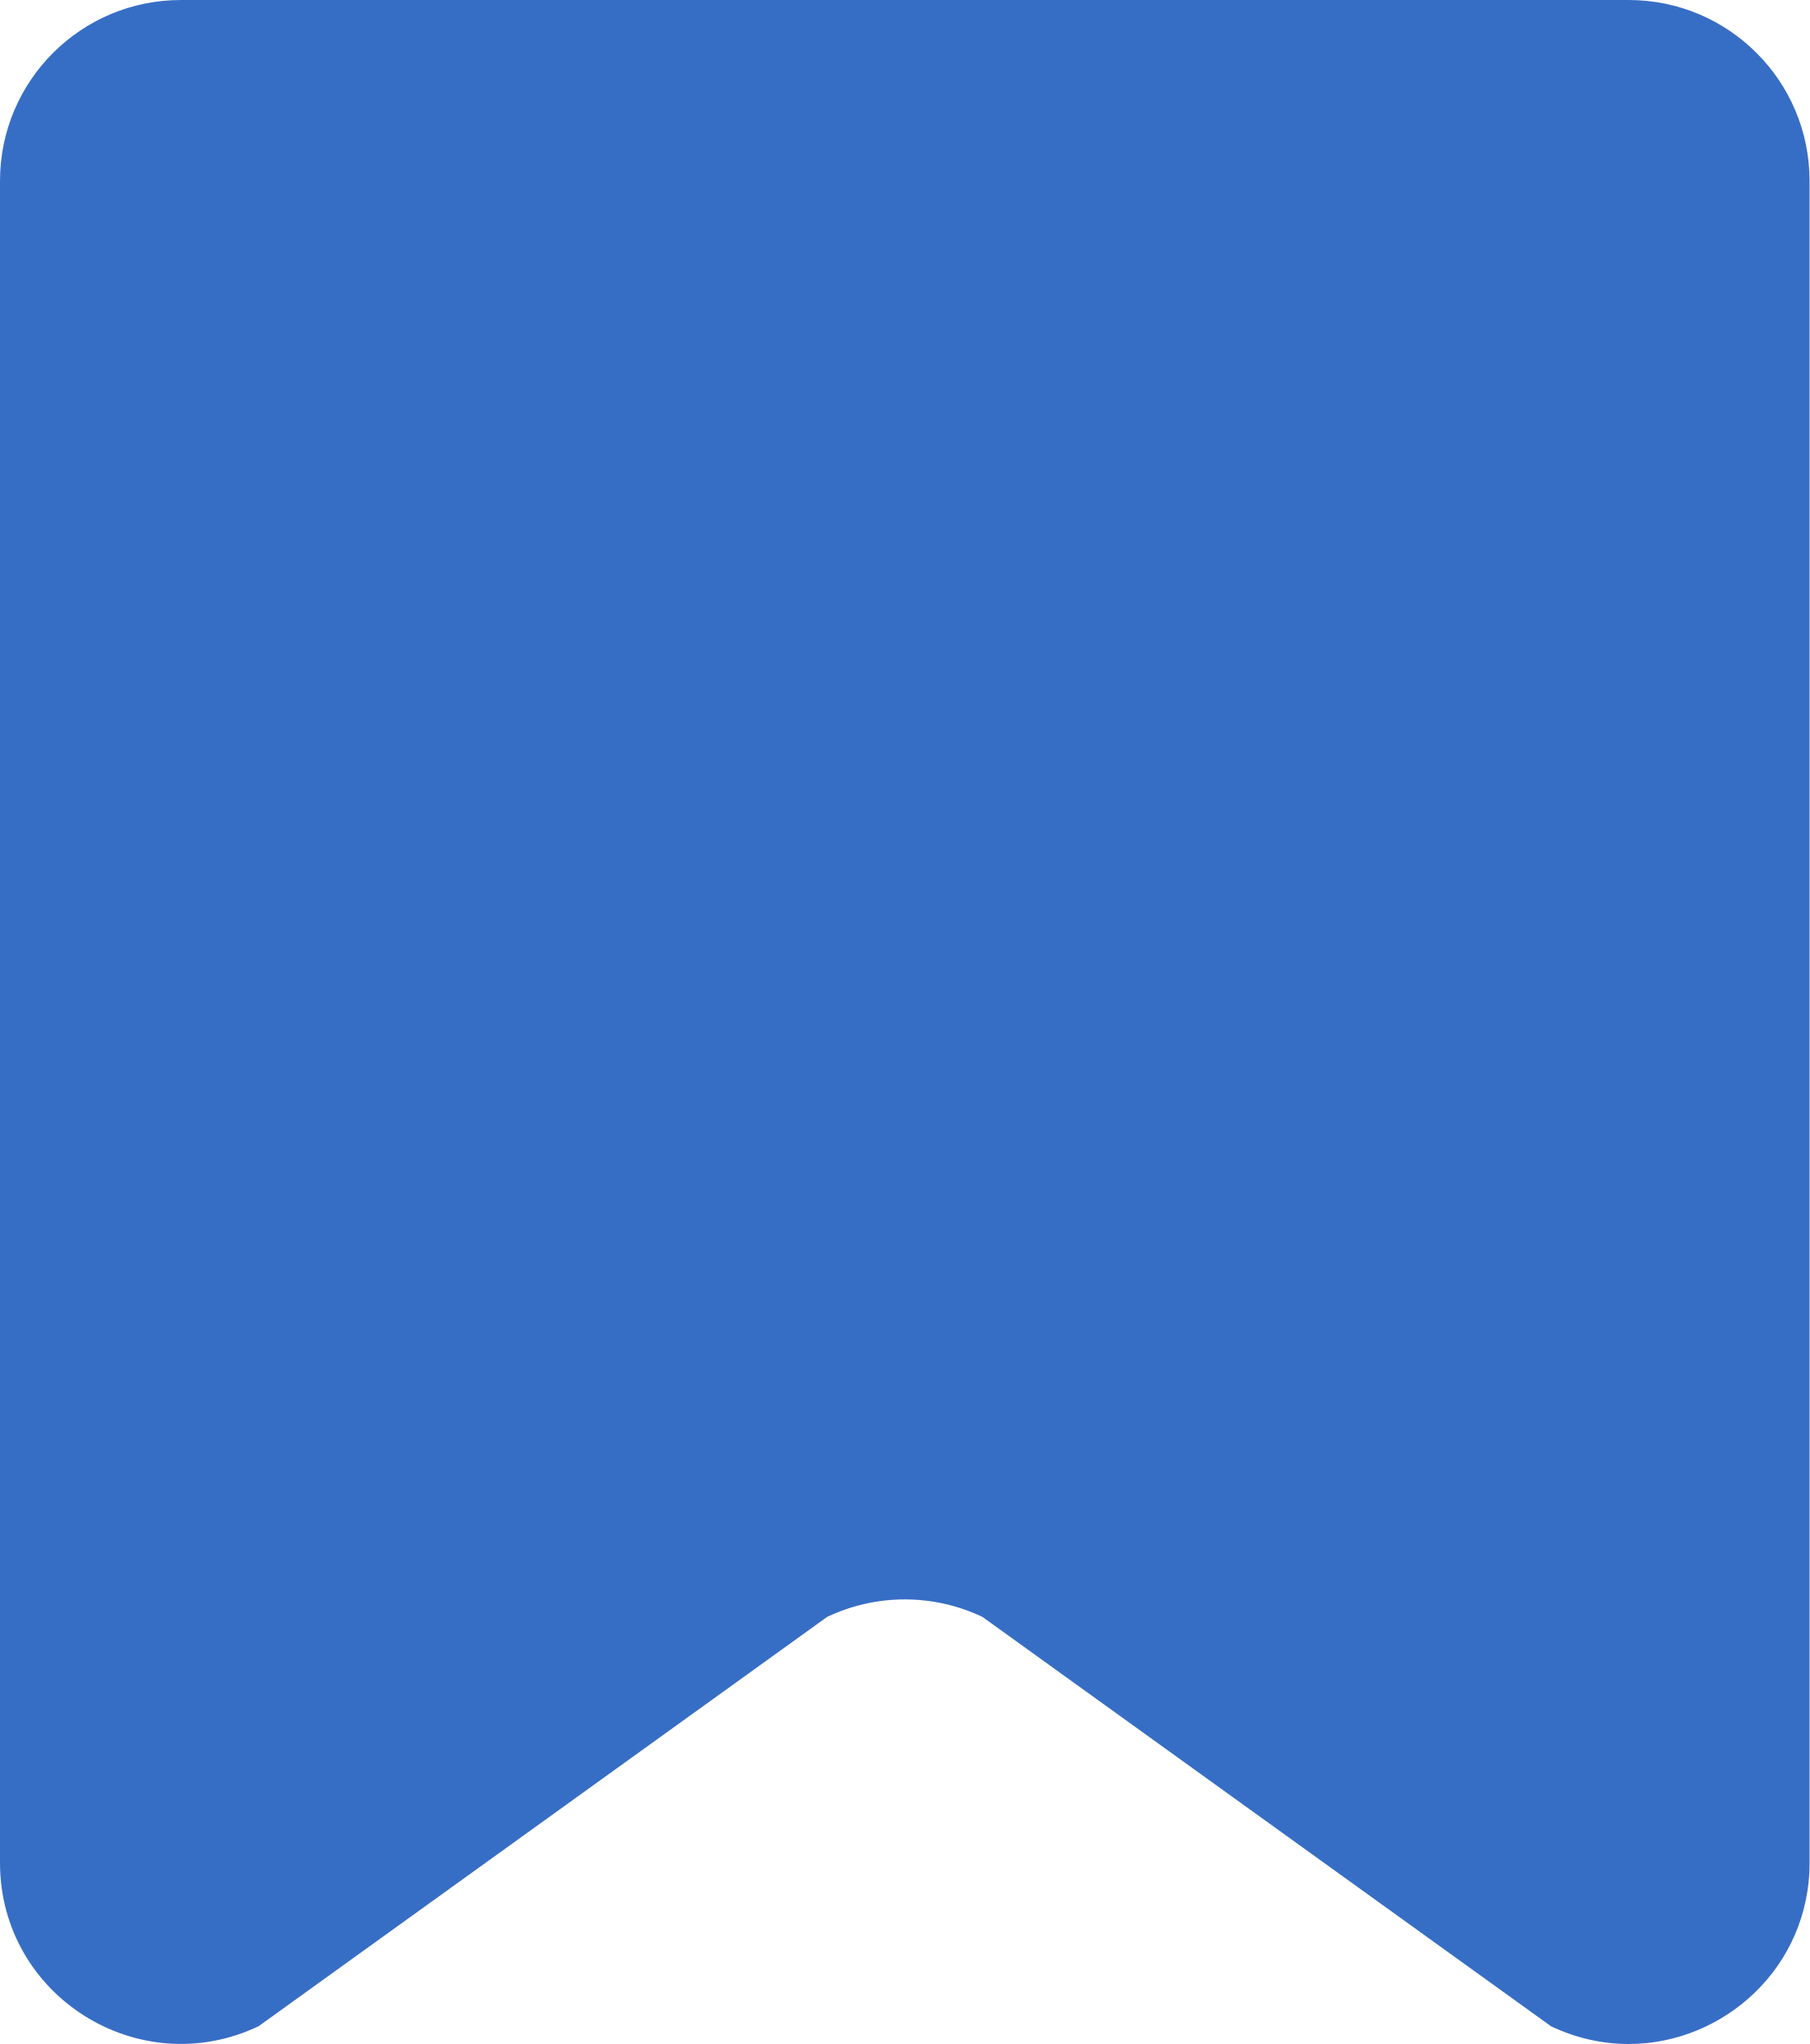
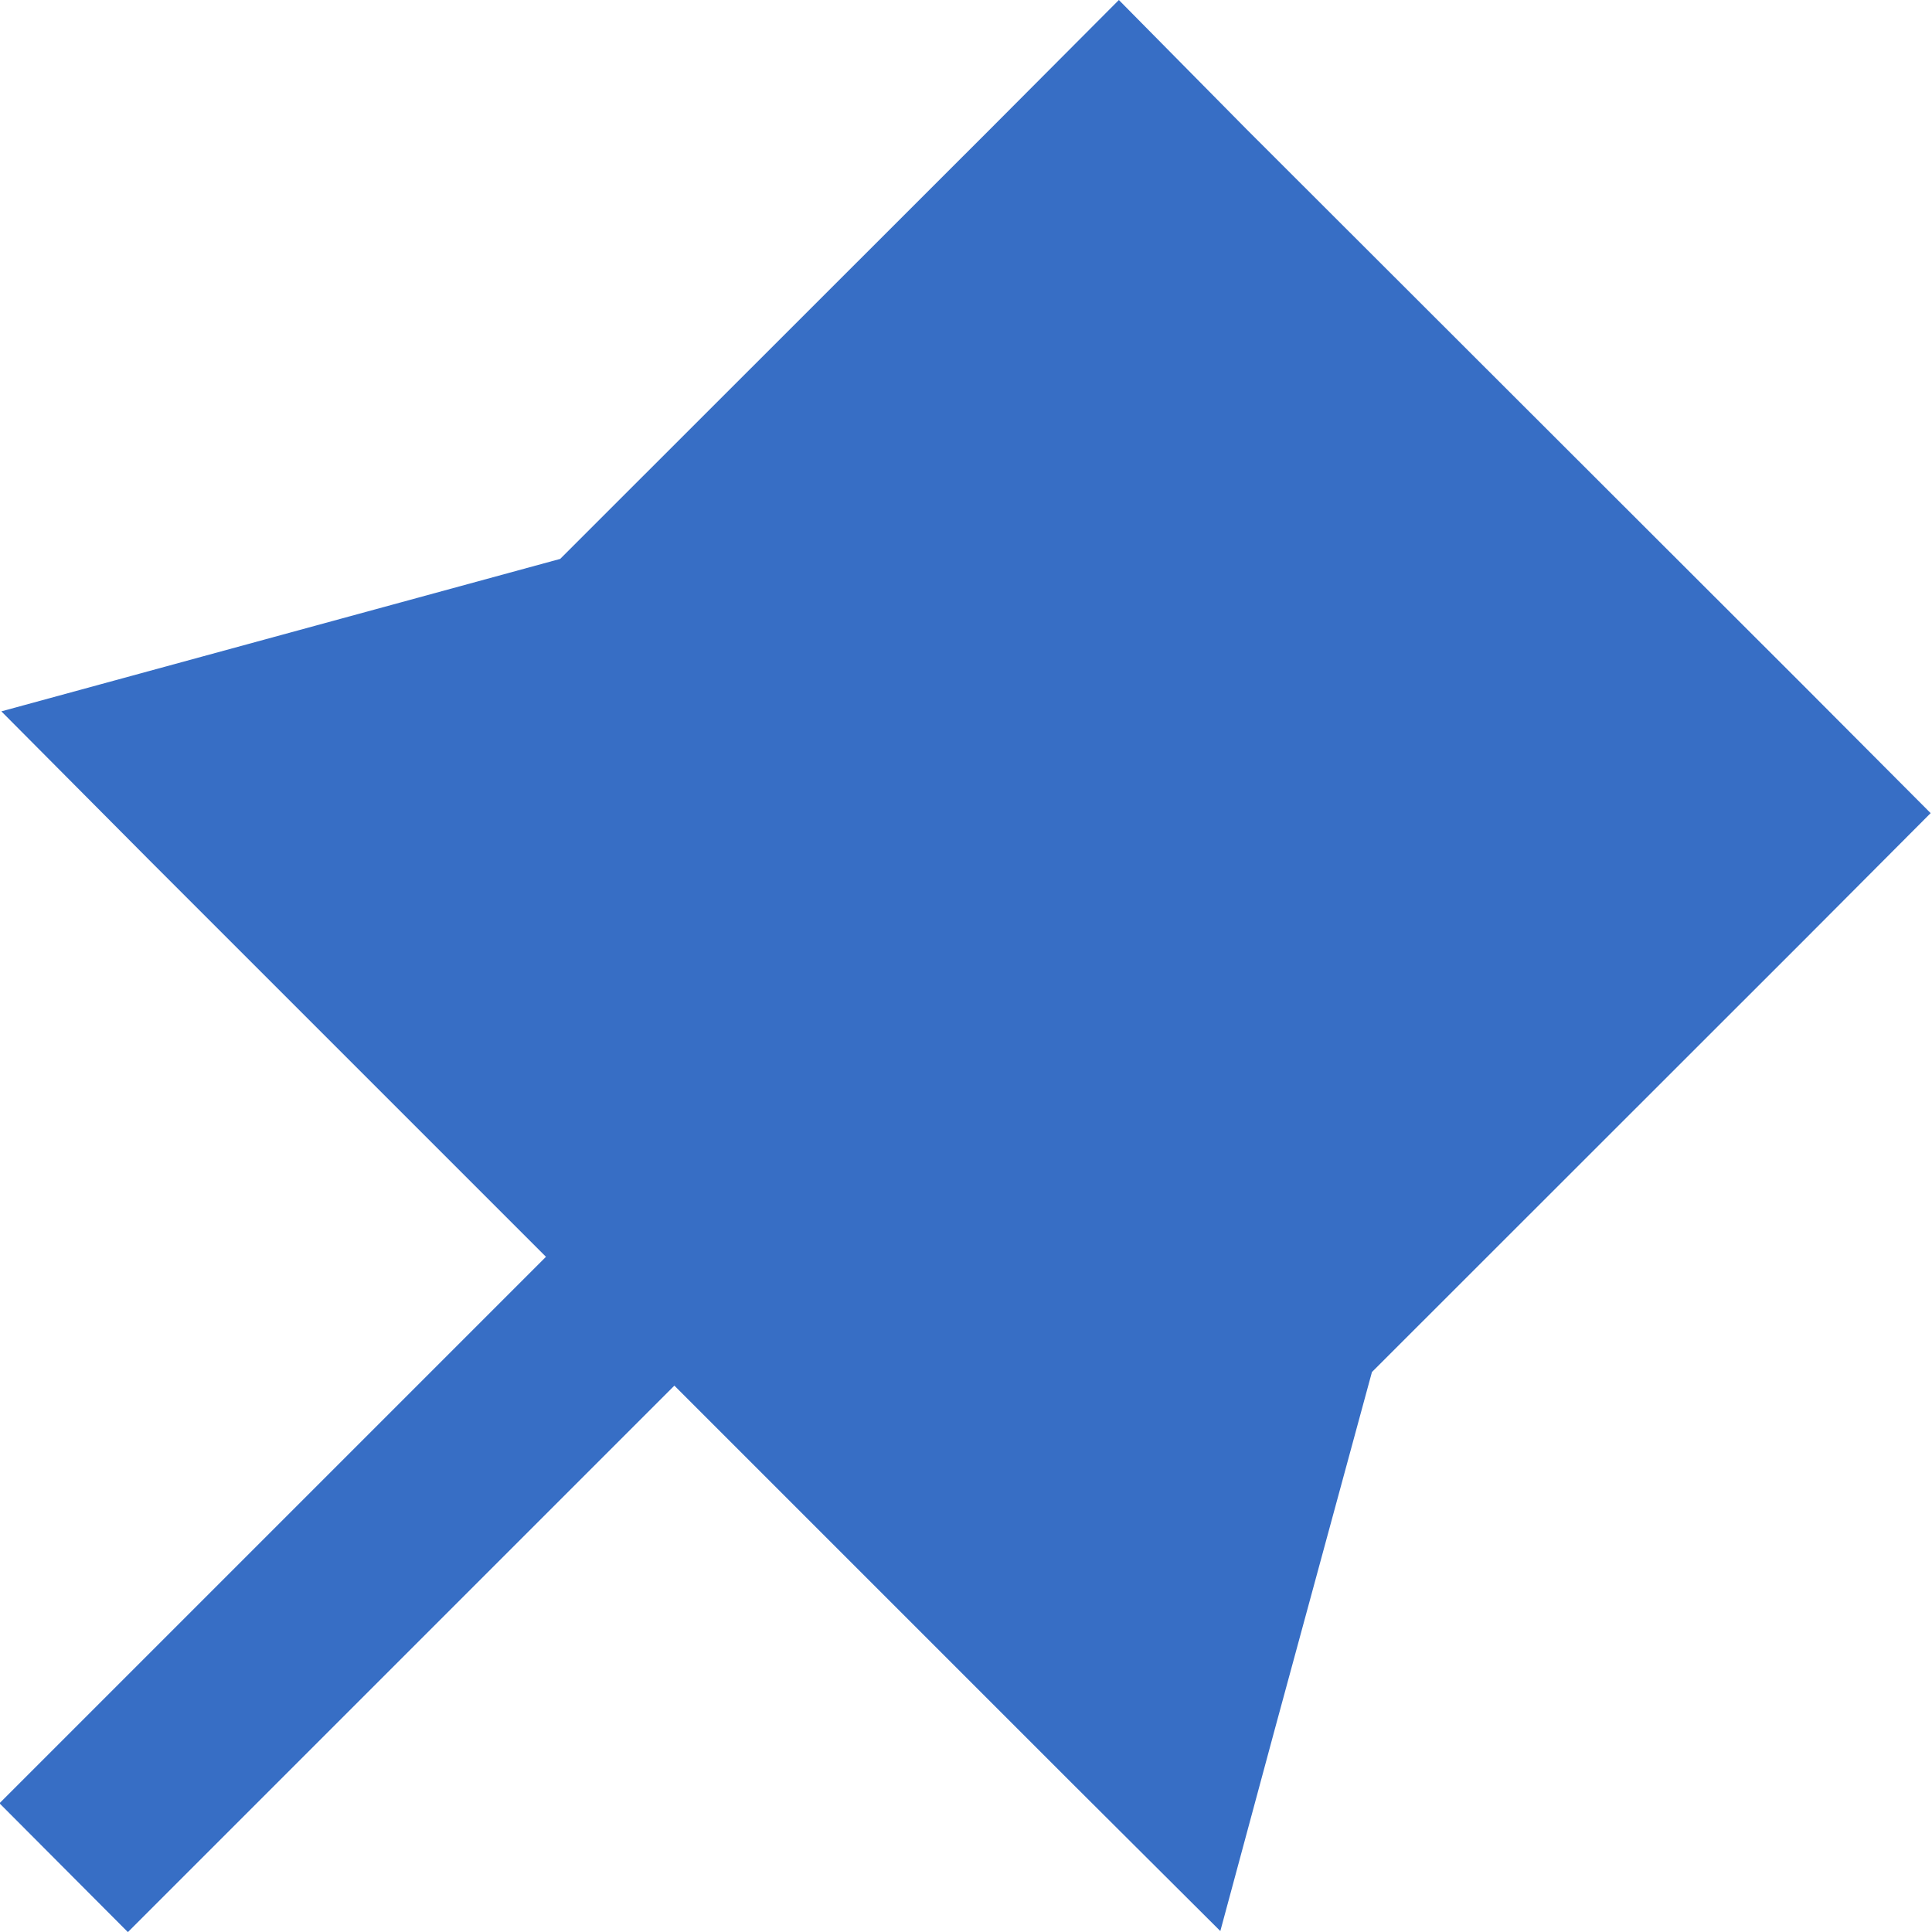
- <svg xmlns="http://www.w3.org/2000/svg" width="15.69" height="17.721" viewBox="0 0 15.69 17.721">
-   <g id="패스_5414" data-name="패스 5414" fill="#376ec5" fill-rule="evenodd">
-     <path d="M 14.121 16.921 C 14.028 16.921 13.936 16.903 13.847 16.868 L 8.986 13.369 L 8.927 13.327 L 8.861 13.296 C 8.546 13.146 8.194 13.067 7.845 13.067 C 7.496 13.067 7.144 13.146 6.829 13.296 L 6.763 13.327 L 6.705 13.369 L 1.843 16.868 C 1.754 16.903 1.662 16.921 1.569 16.921 C 1.199 16.921 0.8 16.626 0.8 16.15 L 0.8 2.697 L 0.8 1.569 C 0.8 1.145 1.145 0.8 1.569 0.8 L 2.452 0.8 L 14.121 0.8 C 14.545 0.8 14.89 1.145 14.89 1.569 L 14.89 9.316 L 14.89 16.15 C 14.89 16.626 14.491 16.921 14.121 16.921 Z" stroke="none" />
-     <path d="M 14.09 16.058 L 14.09 1.6 L 1.6 1.6 L 1.6 16.058 L 6.355 12.635 L 6.485 12.573 C 6.908 12.373 7.378 12.267 7.845 12.267 C 8.312 12.267 8.783 12.373 9.205 12.573 L 9.335 12.635 L 14.09 16.058 M 14.121 17.721 C 13.898 17.721 13.669 17.672 13.448 17.567 L 8.518 14.018 C 8.092 13.816 7.598 13.816 7.172 14.018 L 2.242 17.567 C 1.201 18.061 -1.011657744243166e-07 17.302 -1.011657744243166e-07 16.15 L -1.011657744243166e-07 1.569 C -1.011657744243166e-07 0.702 0.702 -3.485717797957477e-06 1.569 -3.485717797957477e-06 L 14.121 -3.485717797957477e-06 C 14.988 -3.485717797957477e-06 15.69 0.702 15.69 1.569 L 15.69 16.15 C 15.69 17.057 14.946 17.721 14.121 17.721 Z" stroke="none" fill="#376ec5" />
-   </g>
+ <svg xmlns="http://www.w3.org/2000/svg" width="18.488" height="18.49" viewBox="0 0 18.488 18.49">
+   <path id="icon-favorite" d="M1763.828,361.03l-1.229,1.233-4.118,4.116-3.413.931-1.935.528,1.412,1.42,3.8,3.8-5.23,5.23,1.229,1.233,5.23-5.23,3.8,3.8,1.425,1.42.523-1.938.928-3.412,4.118-4.116,1.229-1.233-1.229-1.233-5.321-5.315Z" transform="translate(-1753.12 -361.03)" fill="#376ec5" fill-rule="evenodd" />
</svg>
